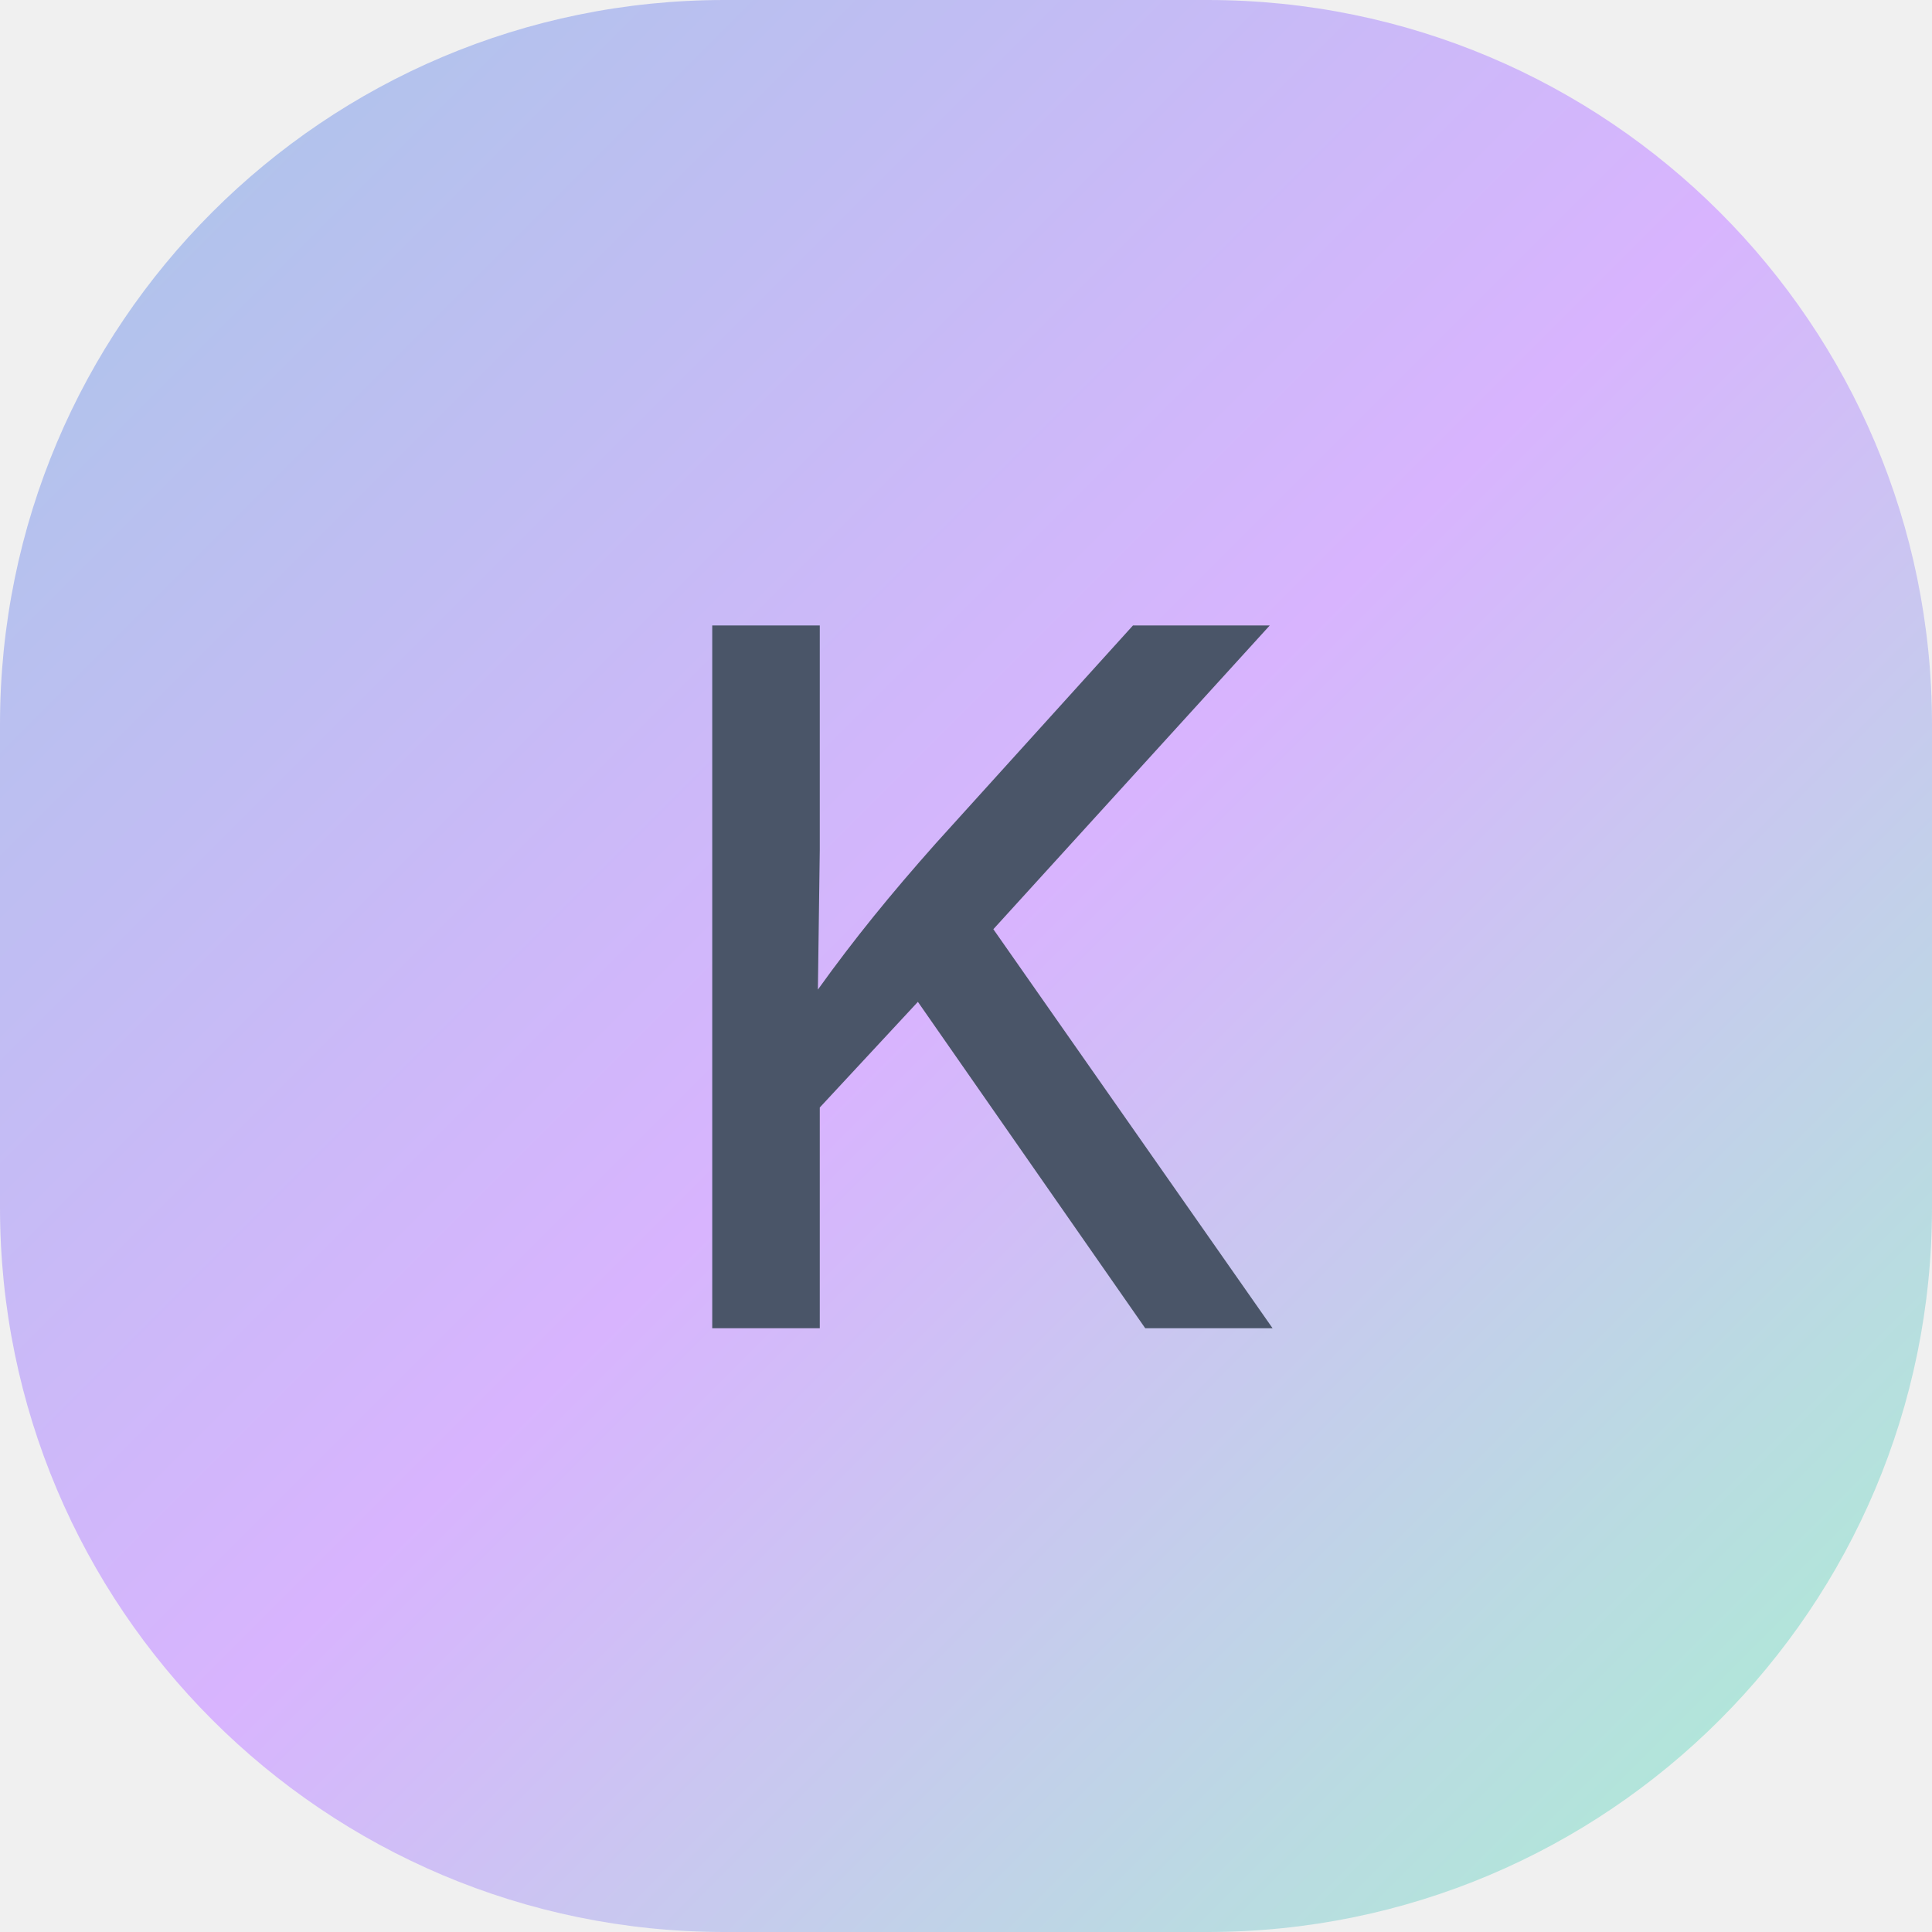
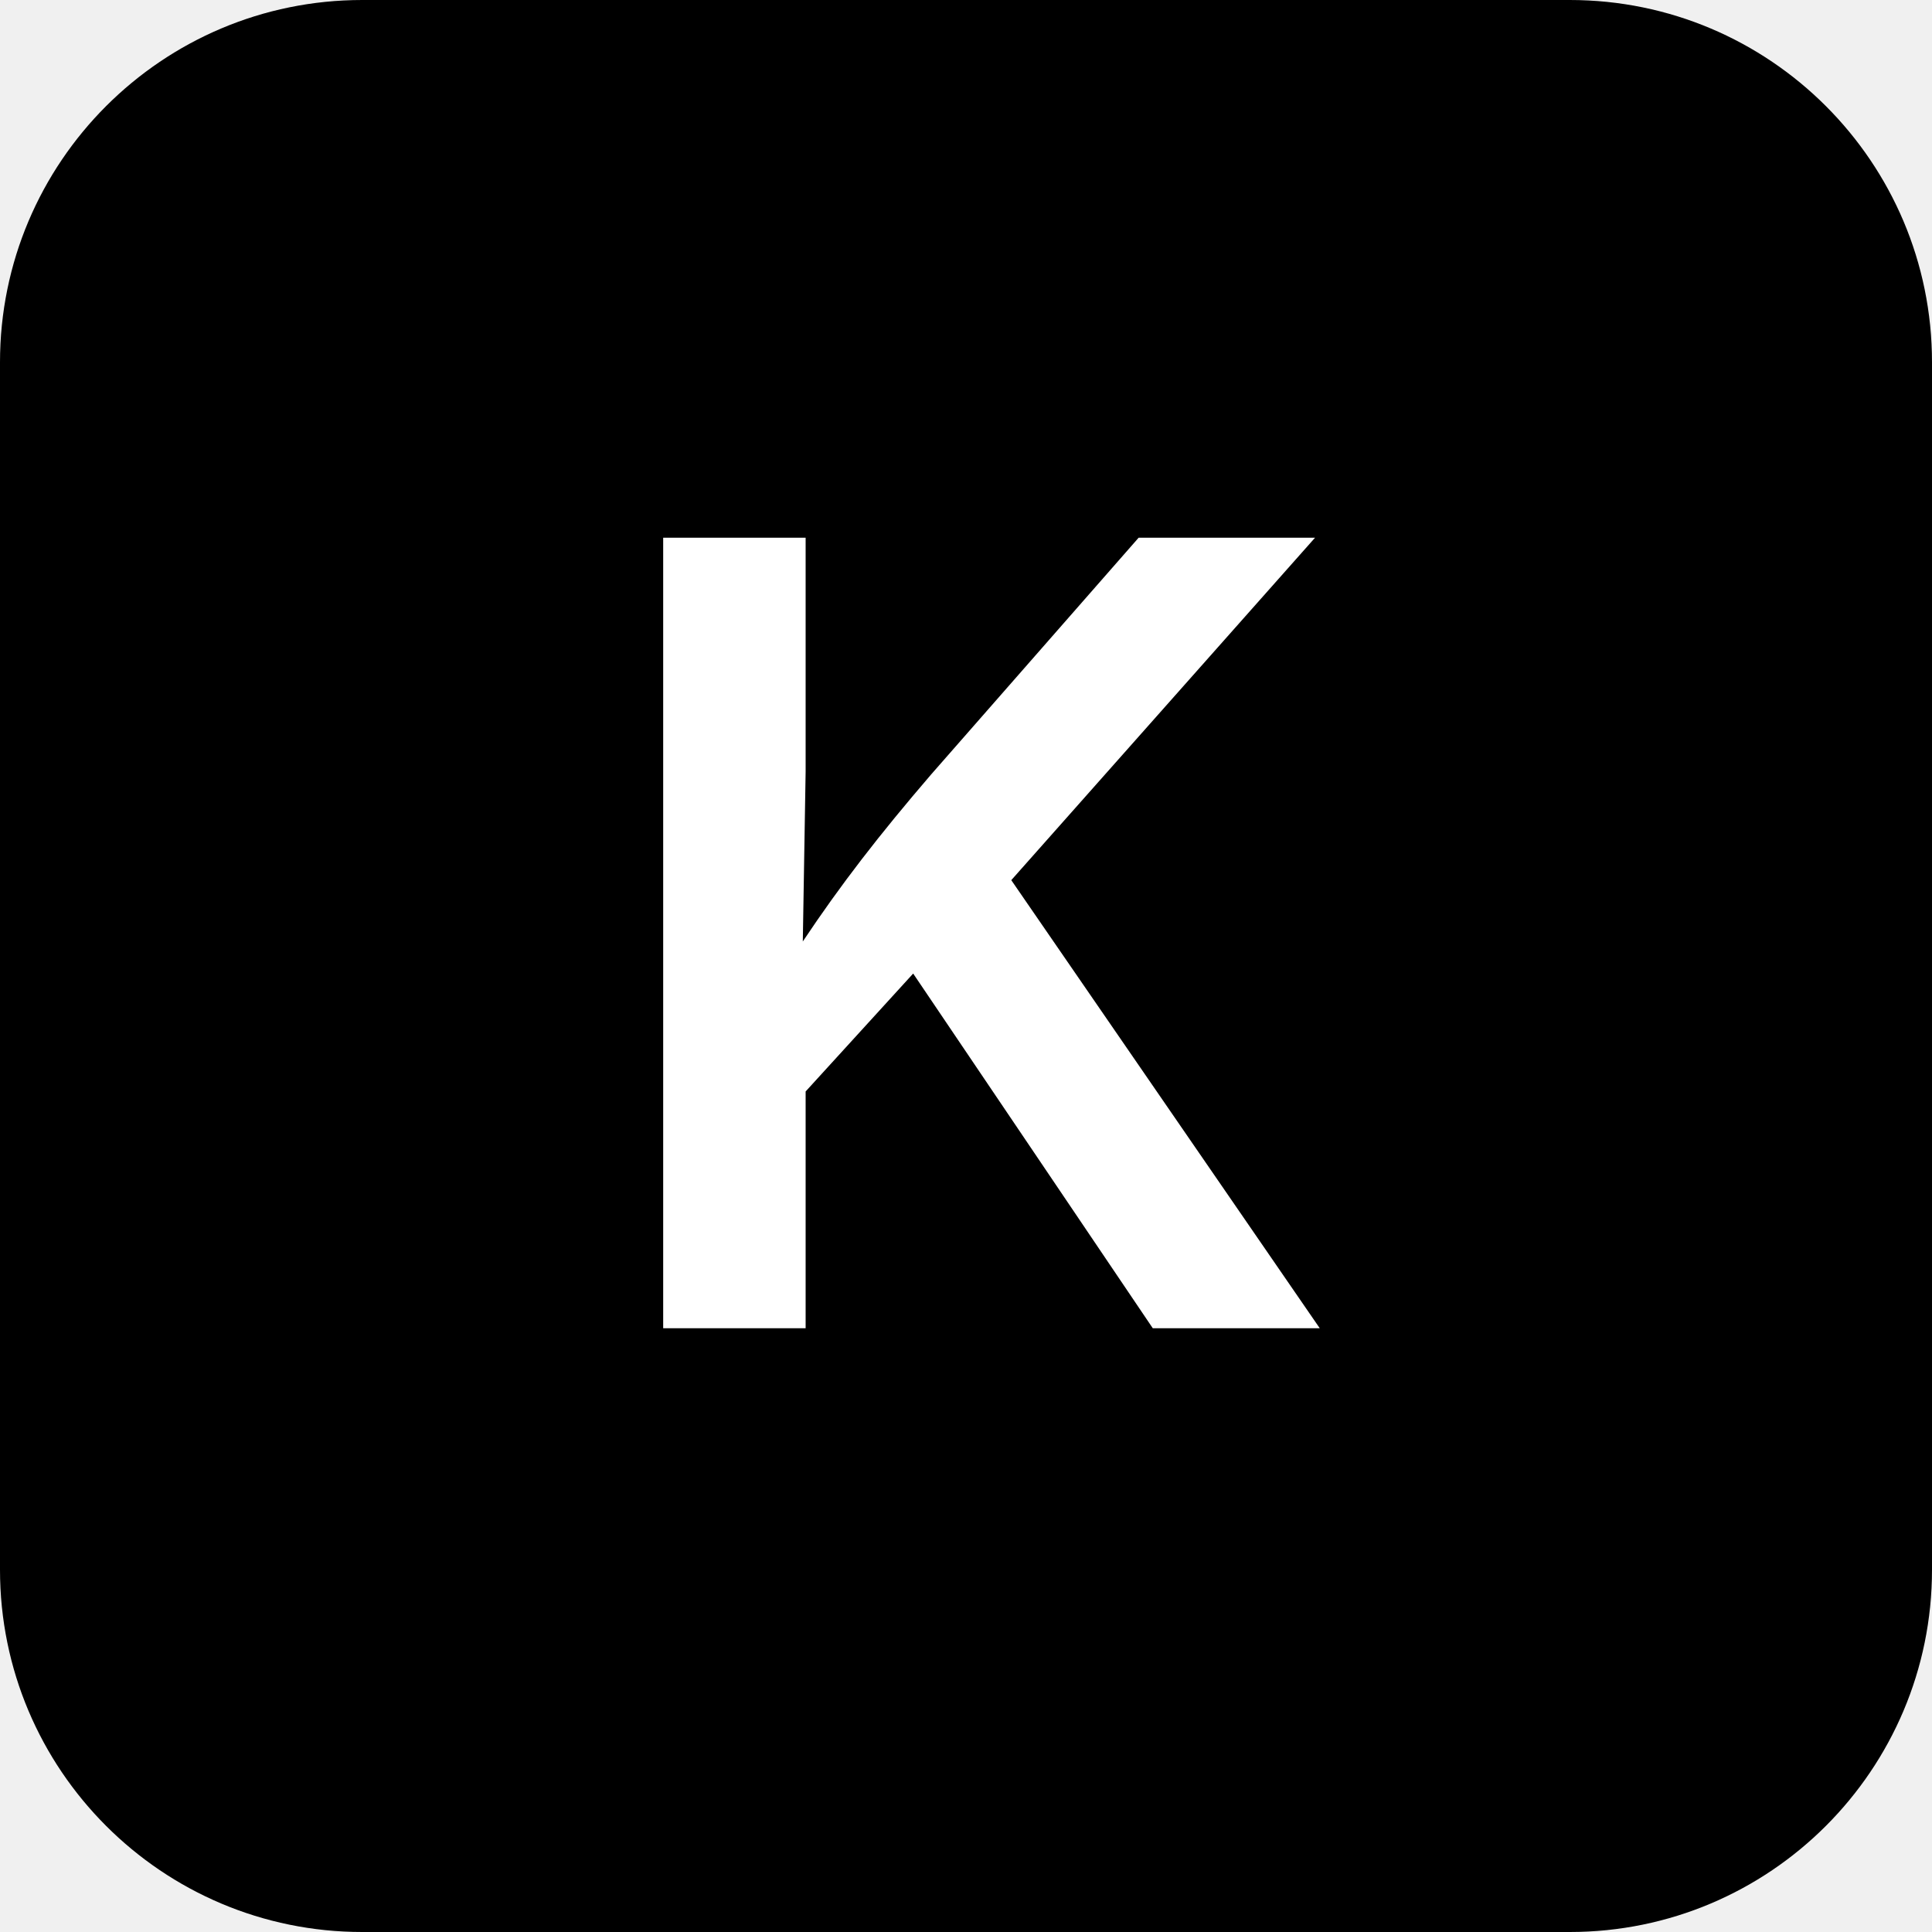
<svg xmlns="http://www.w3.org/2000/svg" width="32" height="32" viewBox="0 0 32 32">
-   <defs>
-     <linearGradient id="bg" x1="0%" y1="0%" x2="100%" y2="100%">
-       <stop offset="0%" style="stop-color:#a7c7e7;stop-opacity:1" />
-       <stop offset="50%" style="stop-color:#d8b4fe;stop-opacity:1" />
-       <stop offset="100%" style="stop-color:#a7f3d0;stop-opacity:1" />
-     </linearGradient>
-   </defs>
-   <rect width="32" height="32" rx="12" fill="url(#bg)" />
-   <text x="16" y="22" font-family="system-ui, -apple-system, sans-serif" font-size="16" font-weight="500" text-anchor="middle" fill="#4a5568">K</text>
+   <rect width="32" height="32" rx="6" fill="#000000" />
+   <text x="16" y="22" font-family="Geist, system-ui, -apple-system, sans-serif" font-size="18" font-weight="600" text-anchor="middle" fill="#ffffff">K</text>
</svg>
